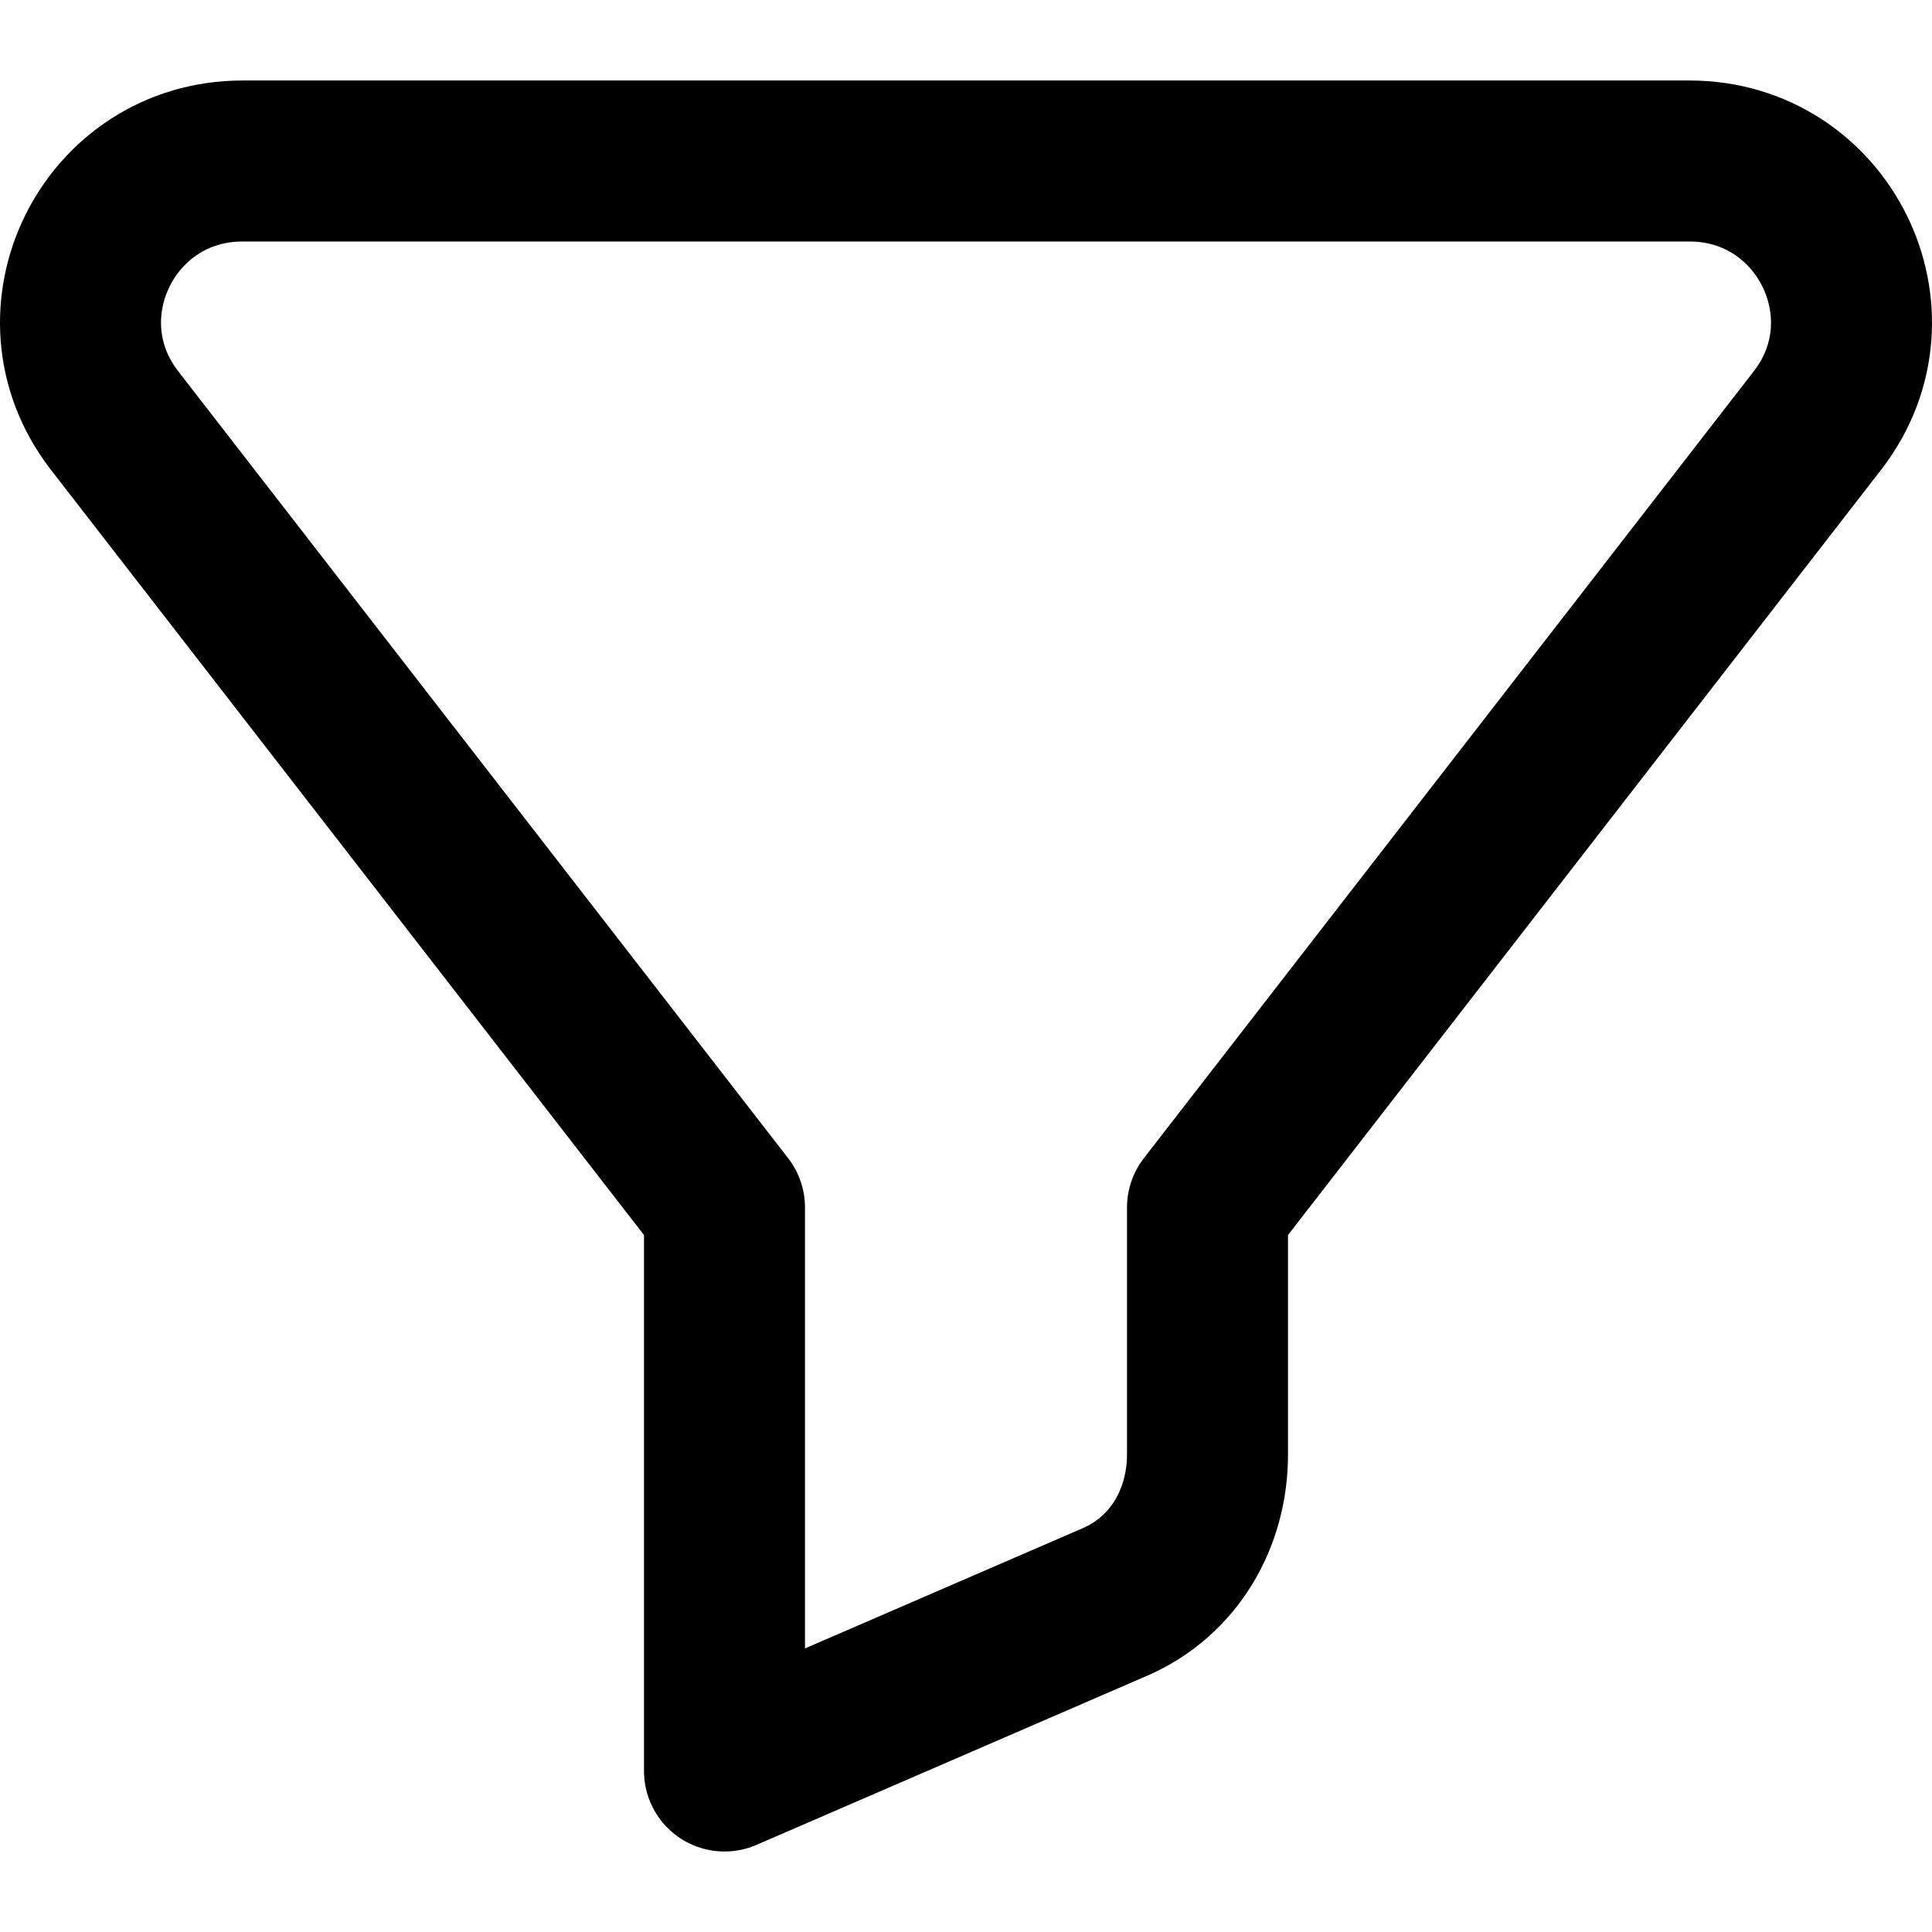
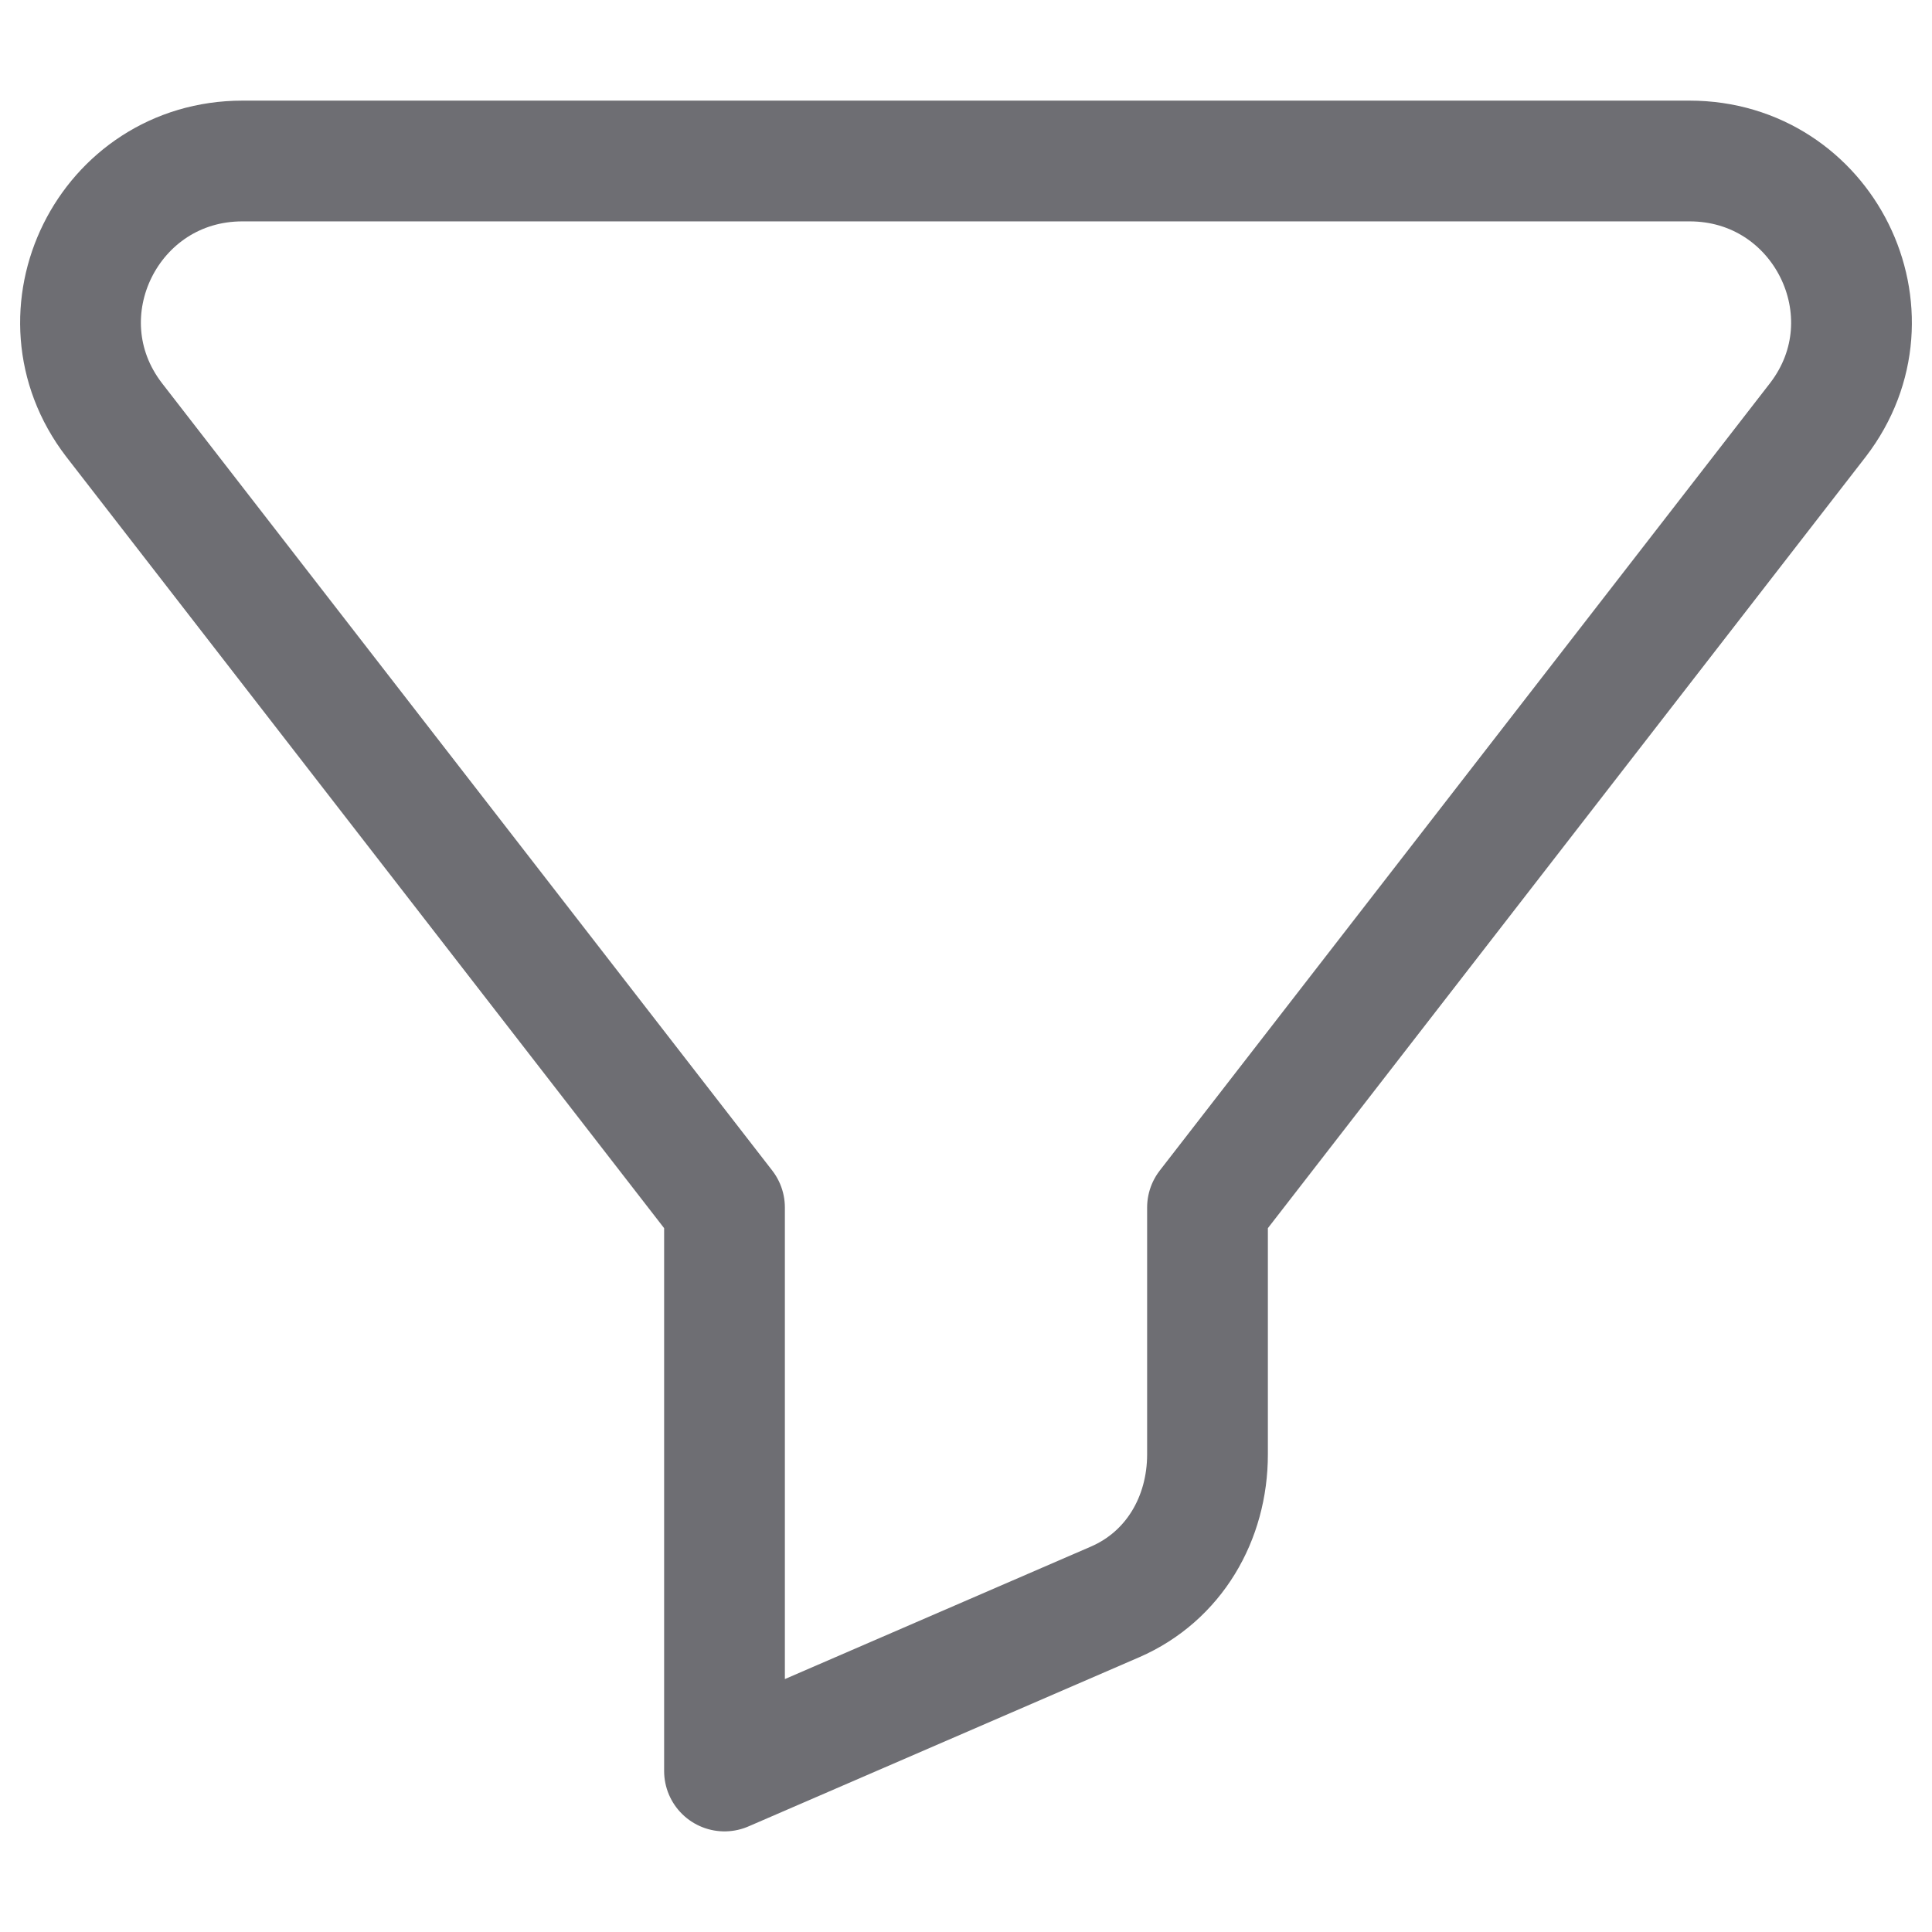
<svg xmlns="http://www.w3.org/2000/svg" viewBox="0 0 24 24" aria-hidden="true">
-   <path fill="none" stroke="currentColor" stroke-width="2" stroke-linecap="round" stroke-linejoin="round" stroke-miterlimit="10" d="m20.988 2h-17.976c-1.664 0-2.606 1.899-1.595 3.216l7.583 9.784v7l4.853-2.101c.731-.318 1.147-1.037 1.147-1.832v-3.067l7.583-9.784c1.011-1.317.069-3.216-1.595-3.216z" />
+   <path fill="none" stroke="#6e6e73" stroke-width="1.5" stroke-linecap="round" stroke-linejoin="round" stroke-miterlimit="10" d="m20.988 2h-17.976c-1.664 0-2.606 1.899-1.595 3.216l7.583 9.784v7l4.853-2.101c.731-.318 1.147-1.037 1.147-1.832v-3.067l7.583-9.784c1.011-1.317.069-3.216-1.595-3.216z" />
</svg>
